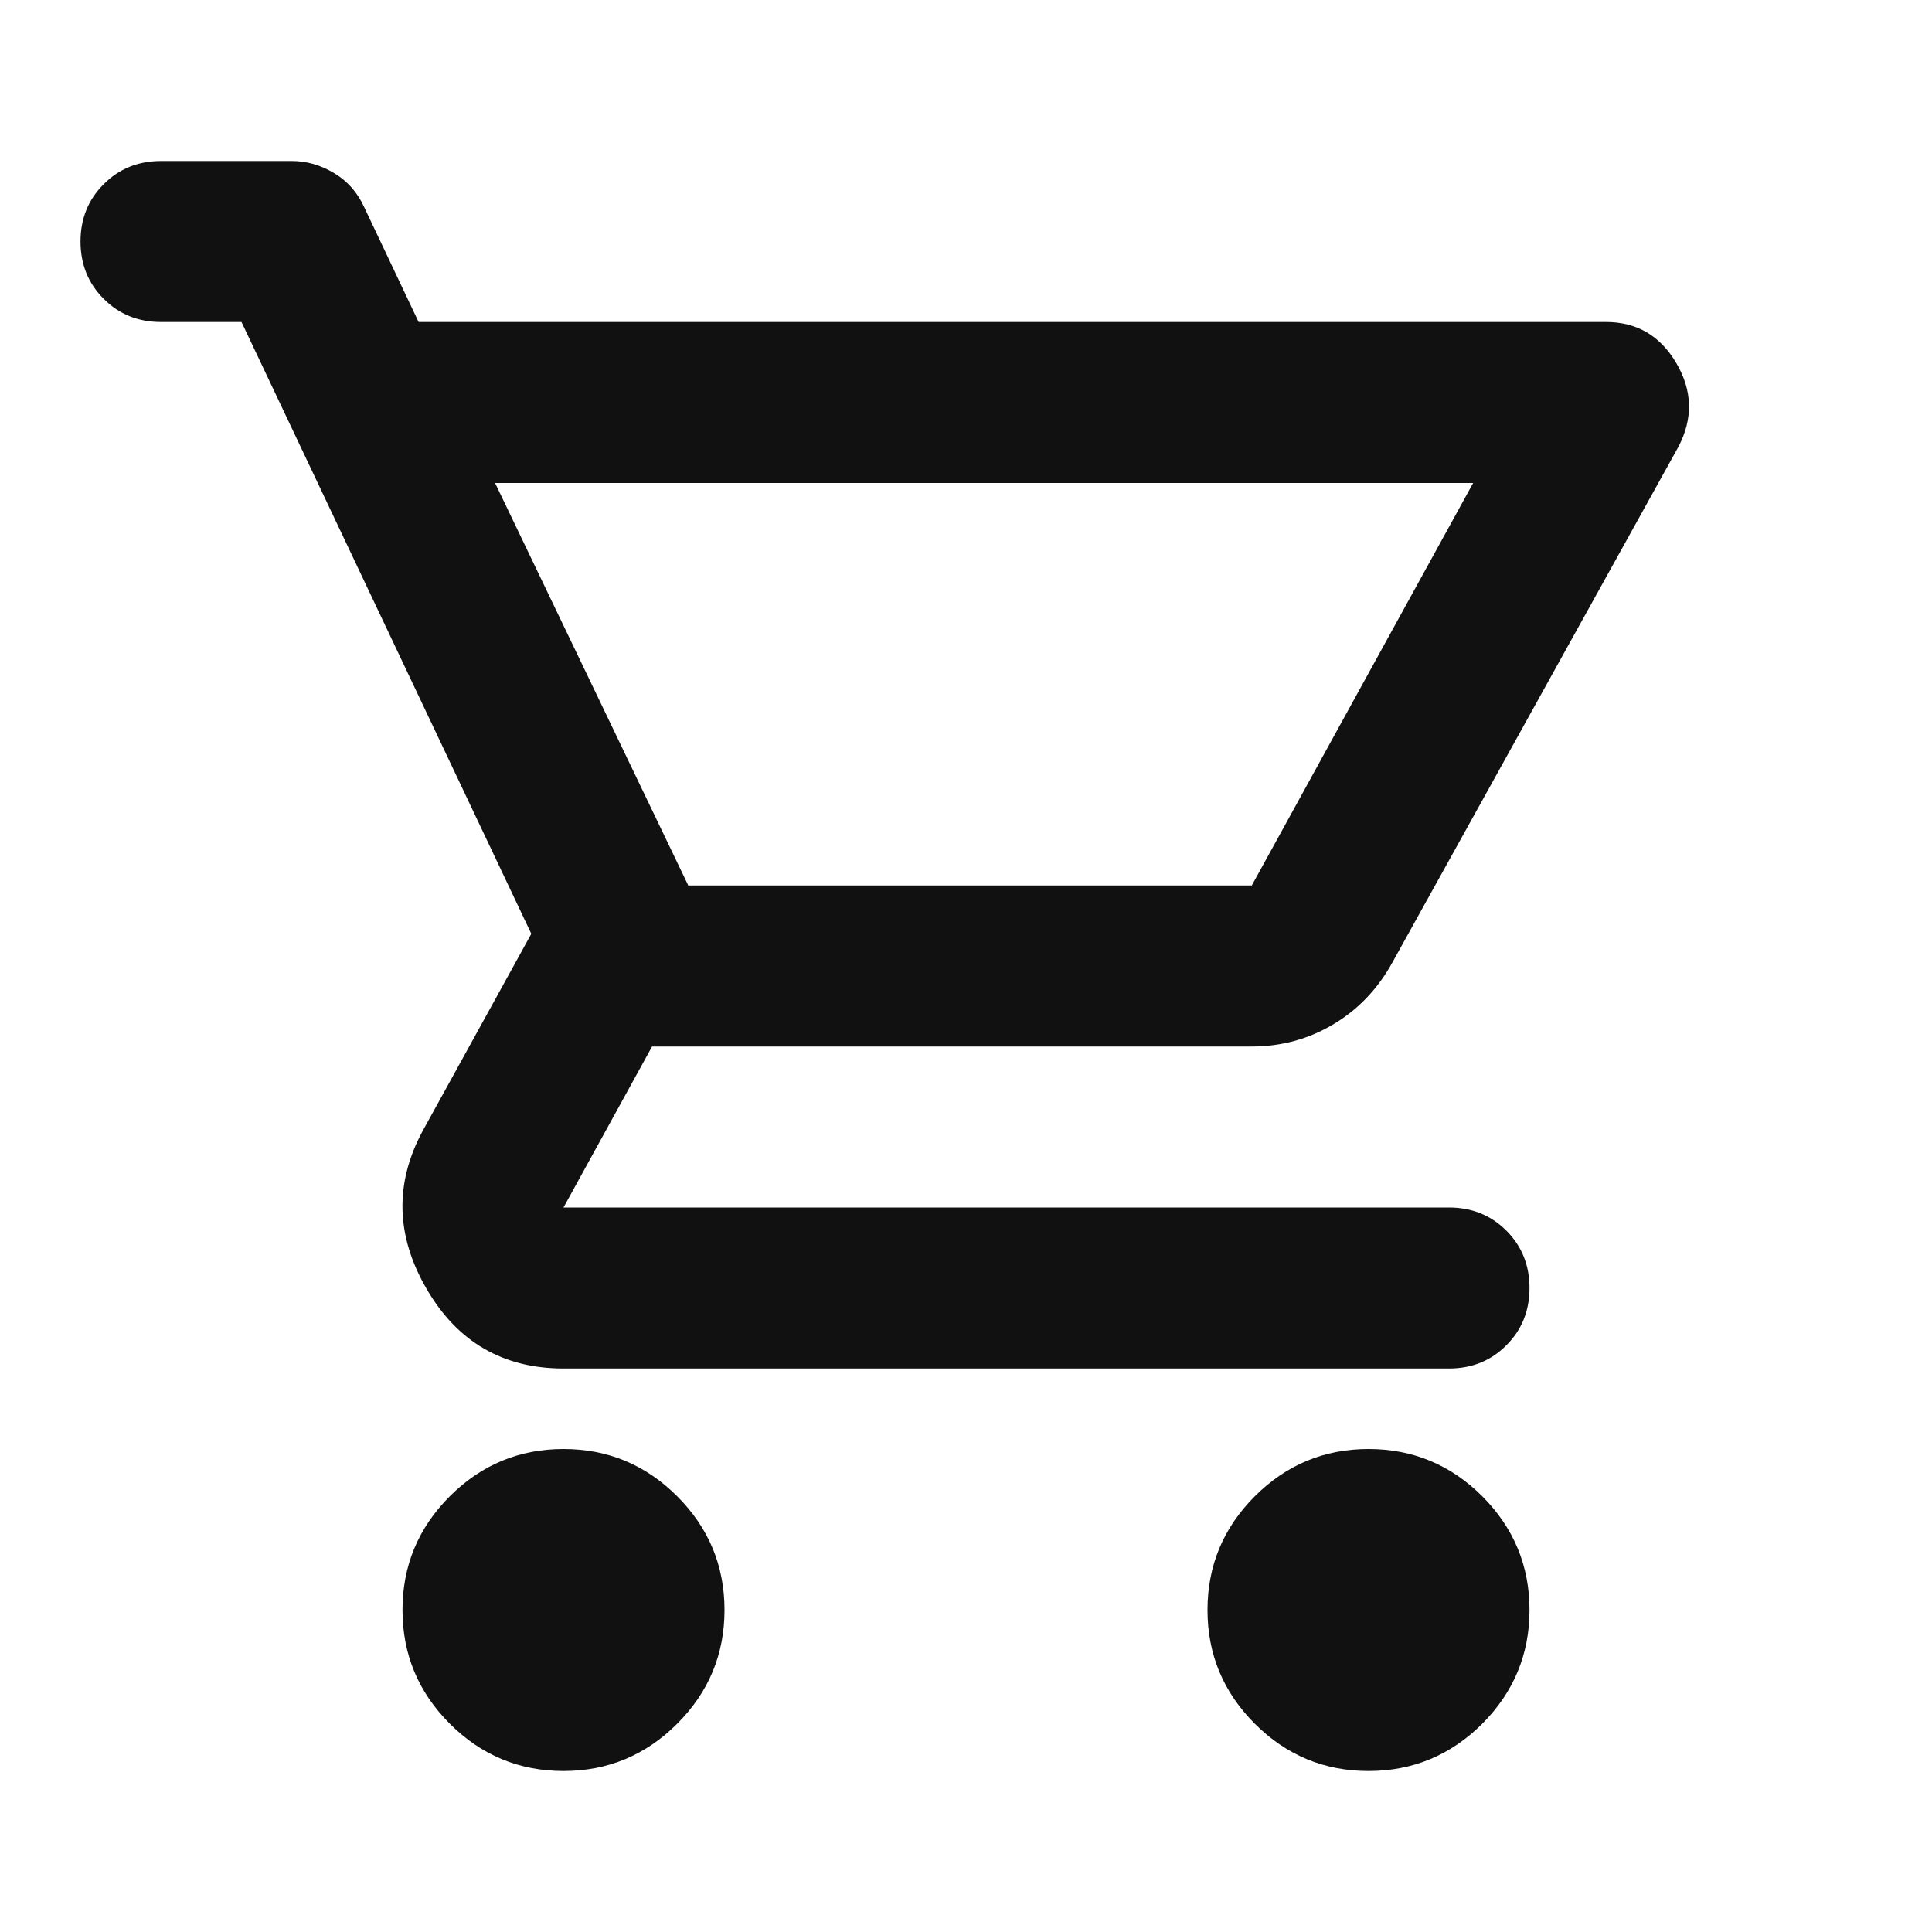
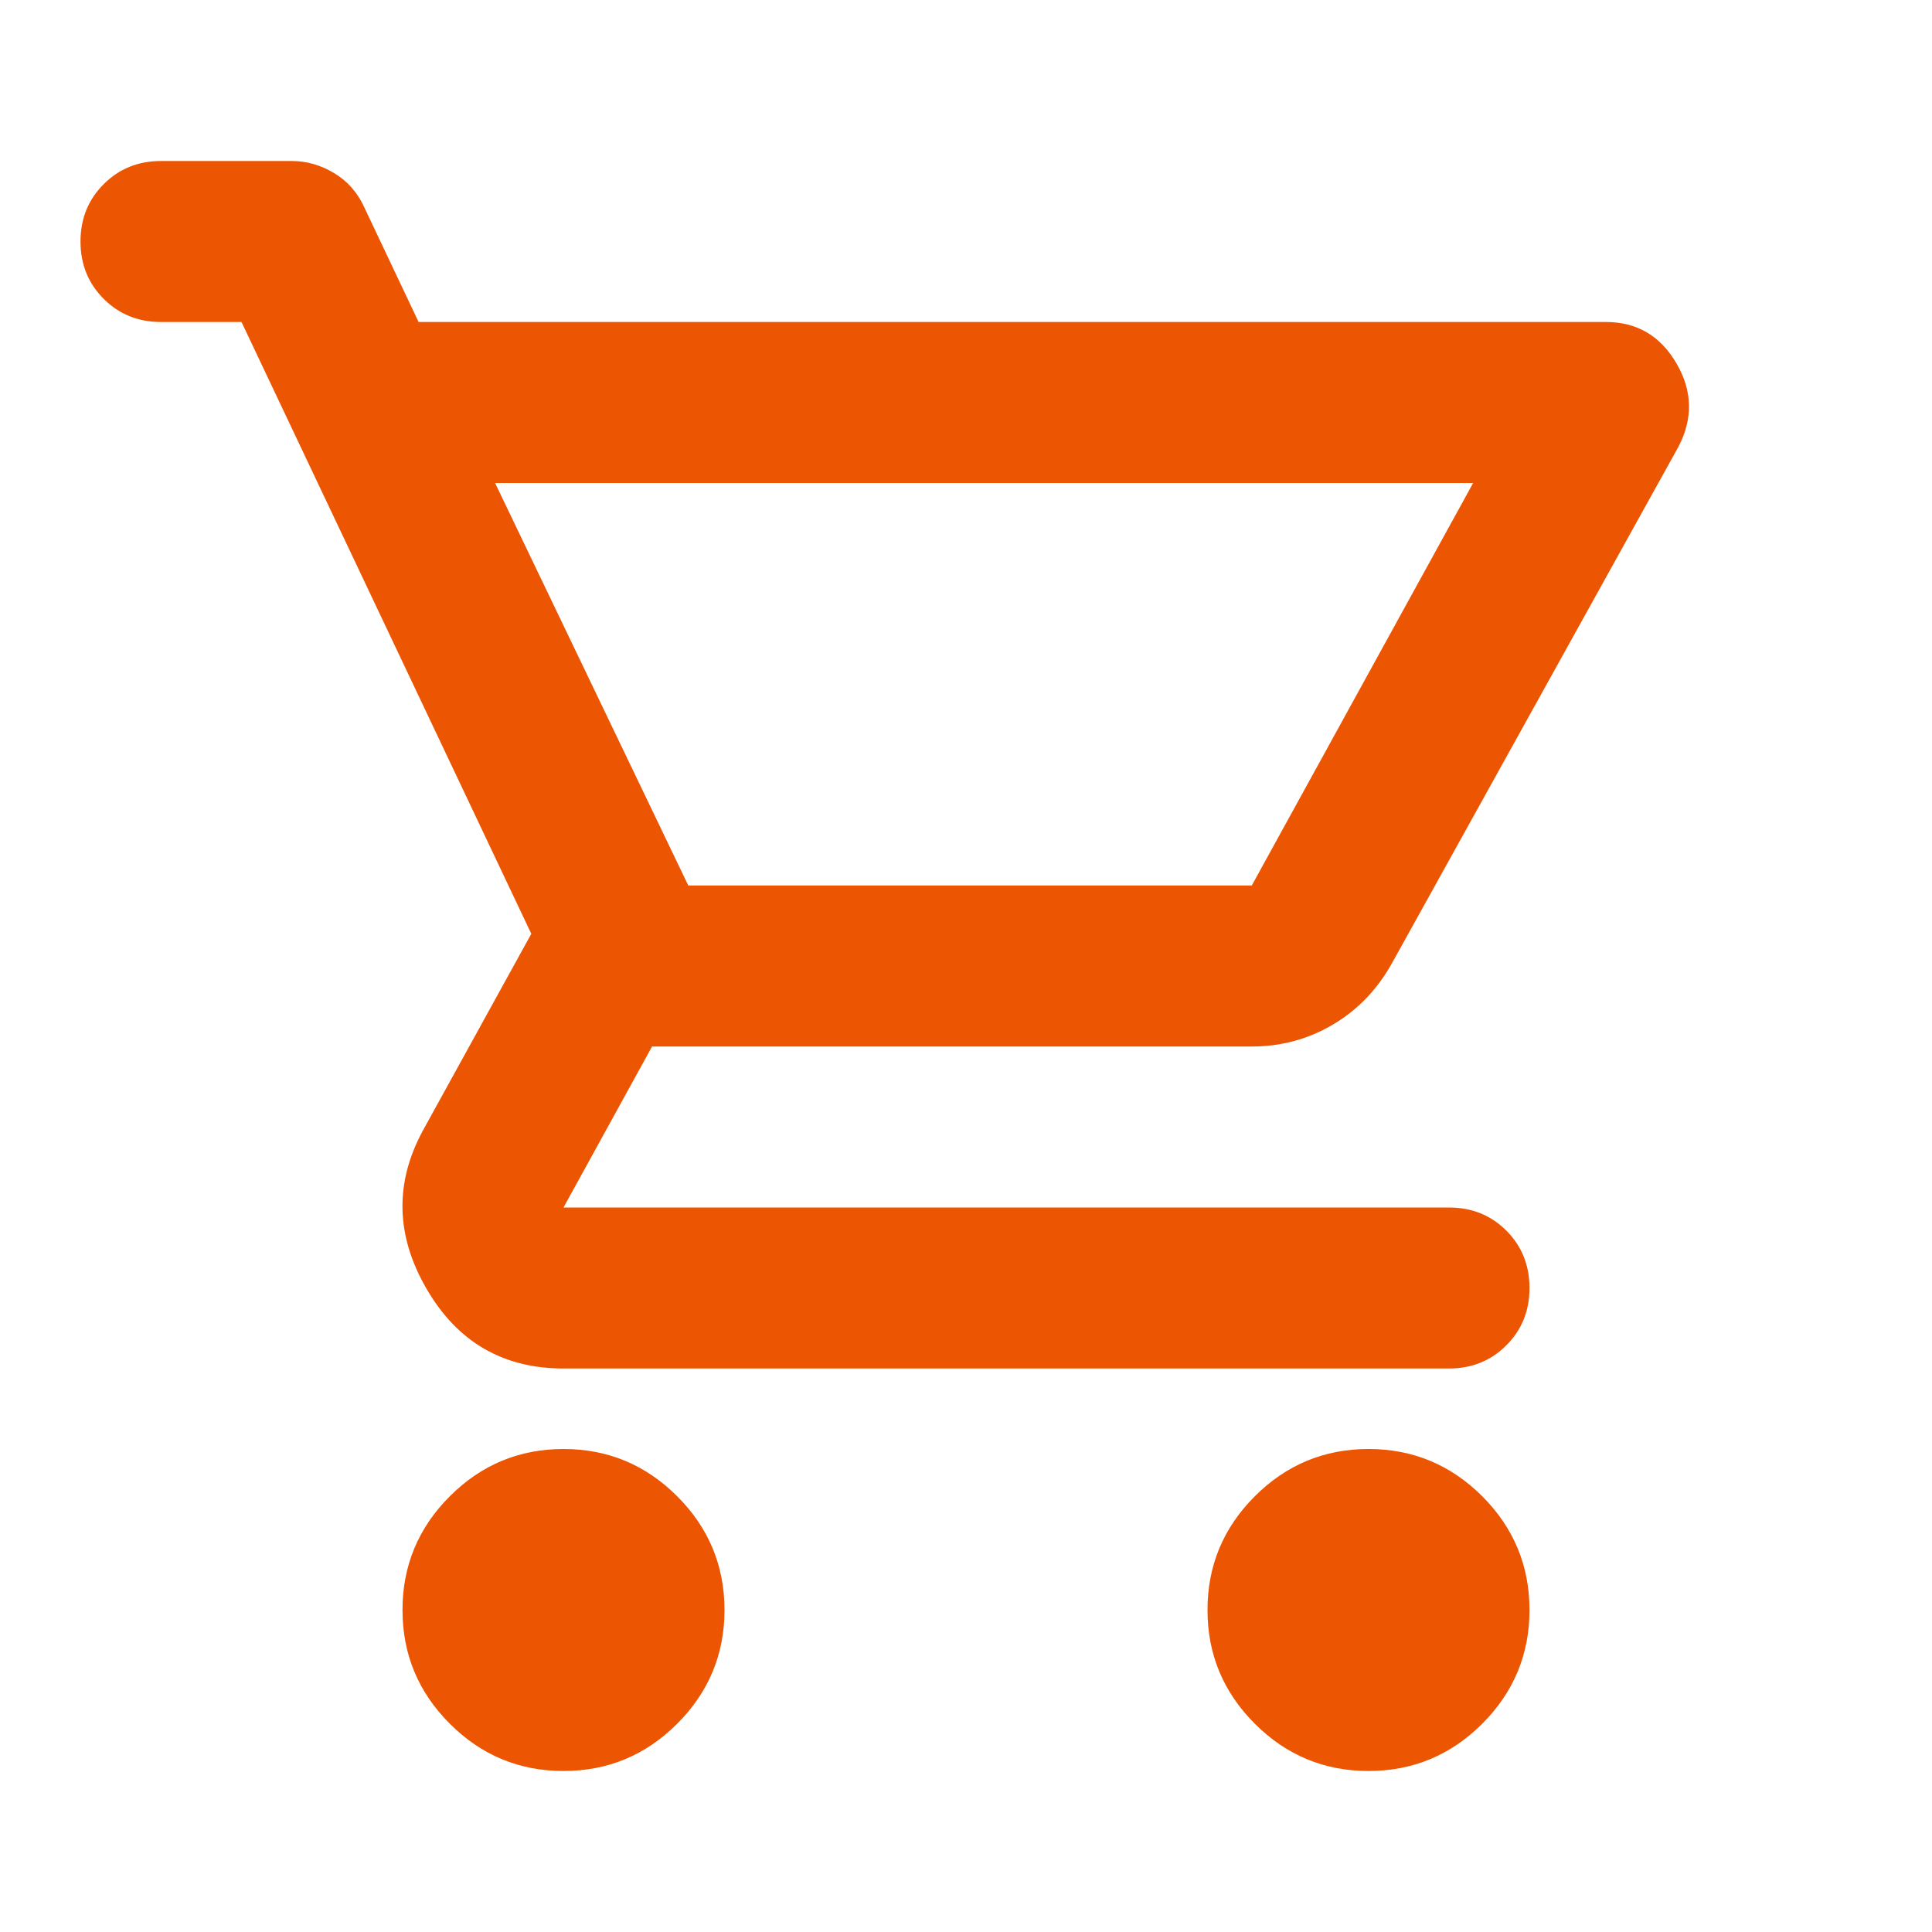
<svg xmlns="http://www.w3.org/2000/svg" width="24" height="24" viewBox="0 0 24 24" fill="none">
  <mask id="mask0_982_54036" style="mask-type:alpha" maskUnits="userSpaceOnUse" x="1" y="2" width="20" height="20">
    <path d="M7 22C6.45 22 5.979 21.804 5.588 21.413C5.196 21.021 5 20.55 5 20C5 19.45 5.196 18.979 5.588 18.587C5.979 18.196 6.45 18 7 18C7.55 18 8.021 18.196 8.412 18.587C8.804 18.979 9 19.45 9 20C9 20.55 8.804 21.021 8.412 21.413C8.021 21.804 7.55 22 7 22ZM17 22C16.45 22 15.979 21.804 15.588 21.413C15.196 21.021 15 20.55 15 20C15 19.45 15.196 18.979 15.588 18.587C15.979 18.196 16.45 18 17 18C17.55 18 18.021 18.196 18.413 18.587C18.804 18.979 19 19.45 19 20C19 20.55 18.804 21.021 18.413 21.413C18.021 21.804 17.55 22 17 22ZM6.15 6L8.55 11H15.55L18.3 6H6.15ZM5.2 4H19.95C20.333 4 20.625 4.171 20.825 4.513C21.025 4.854 21.033 5.2 20.85 5.55L17.3 11.95C17.117 12.283 16.871 12.542 16.562 12.725C16.254 12.908 15.917 13 15.55 13H8.1L7 15H18C18.283 15 18.521 15.096 18.712 15.287C18.904 15.479 19 15.717 19 16C19 16.283 18.904 16.521 18.712 16.712C18.521 16.904 18.283 17 18 17H7C6.25 17 5.683 16.671 5.3 16.012C4.917 15.354 4.9 14.7 5.25 14.05L6.6 11.6L3 4H2C1.717 4 1.479 3.904 1.288 3.712C1.096 3.521 1 3.283 1 3C1 2.717 1.096 2.479 1.288 2.288C1.479 2.096 1.717 2 2 2H3.625C3.808 2 3.983 2.05 4.15 2.15C4.317 2.25 4.442 2.392 4.525 2.575L5.2 4Z" fill="#111111" />
  </mask>
  <g mask="url(#mask0_982_54036)">
-     <rect width="24" height="24" fill="#111111" />
+     <rect width="24" height="24" fill="#EC5501" />
  </g>
</svg>
